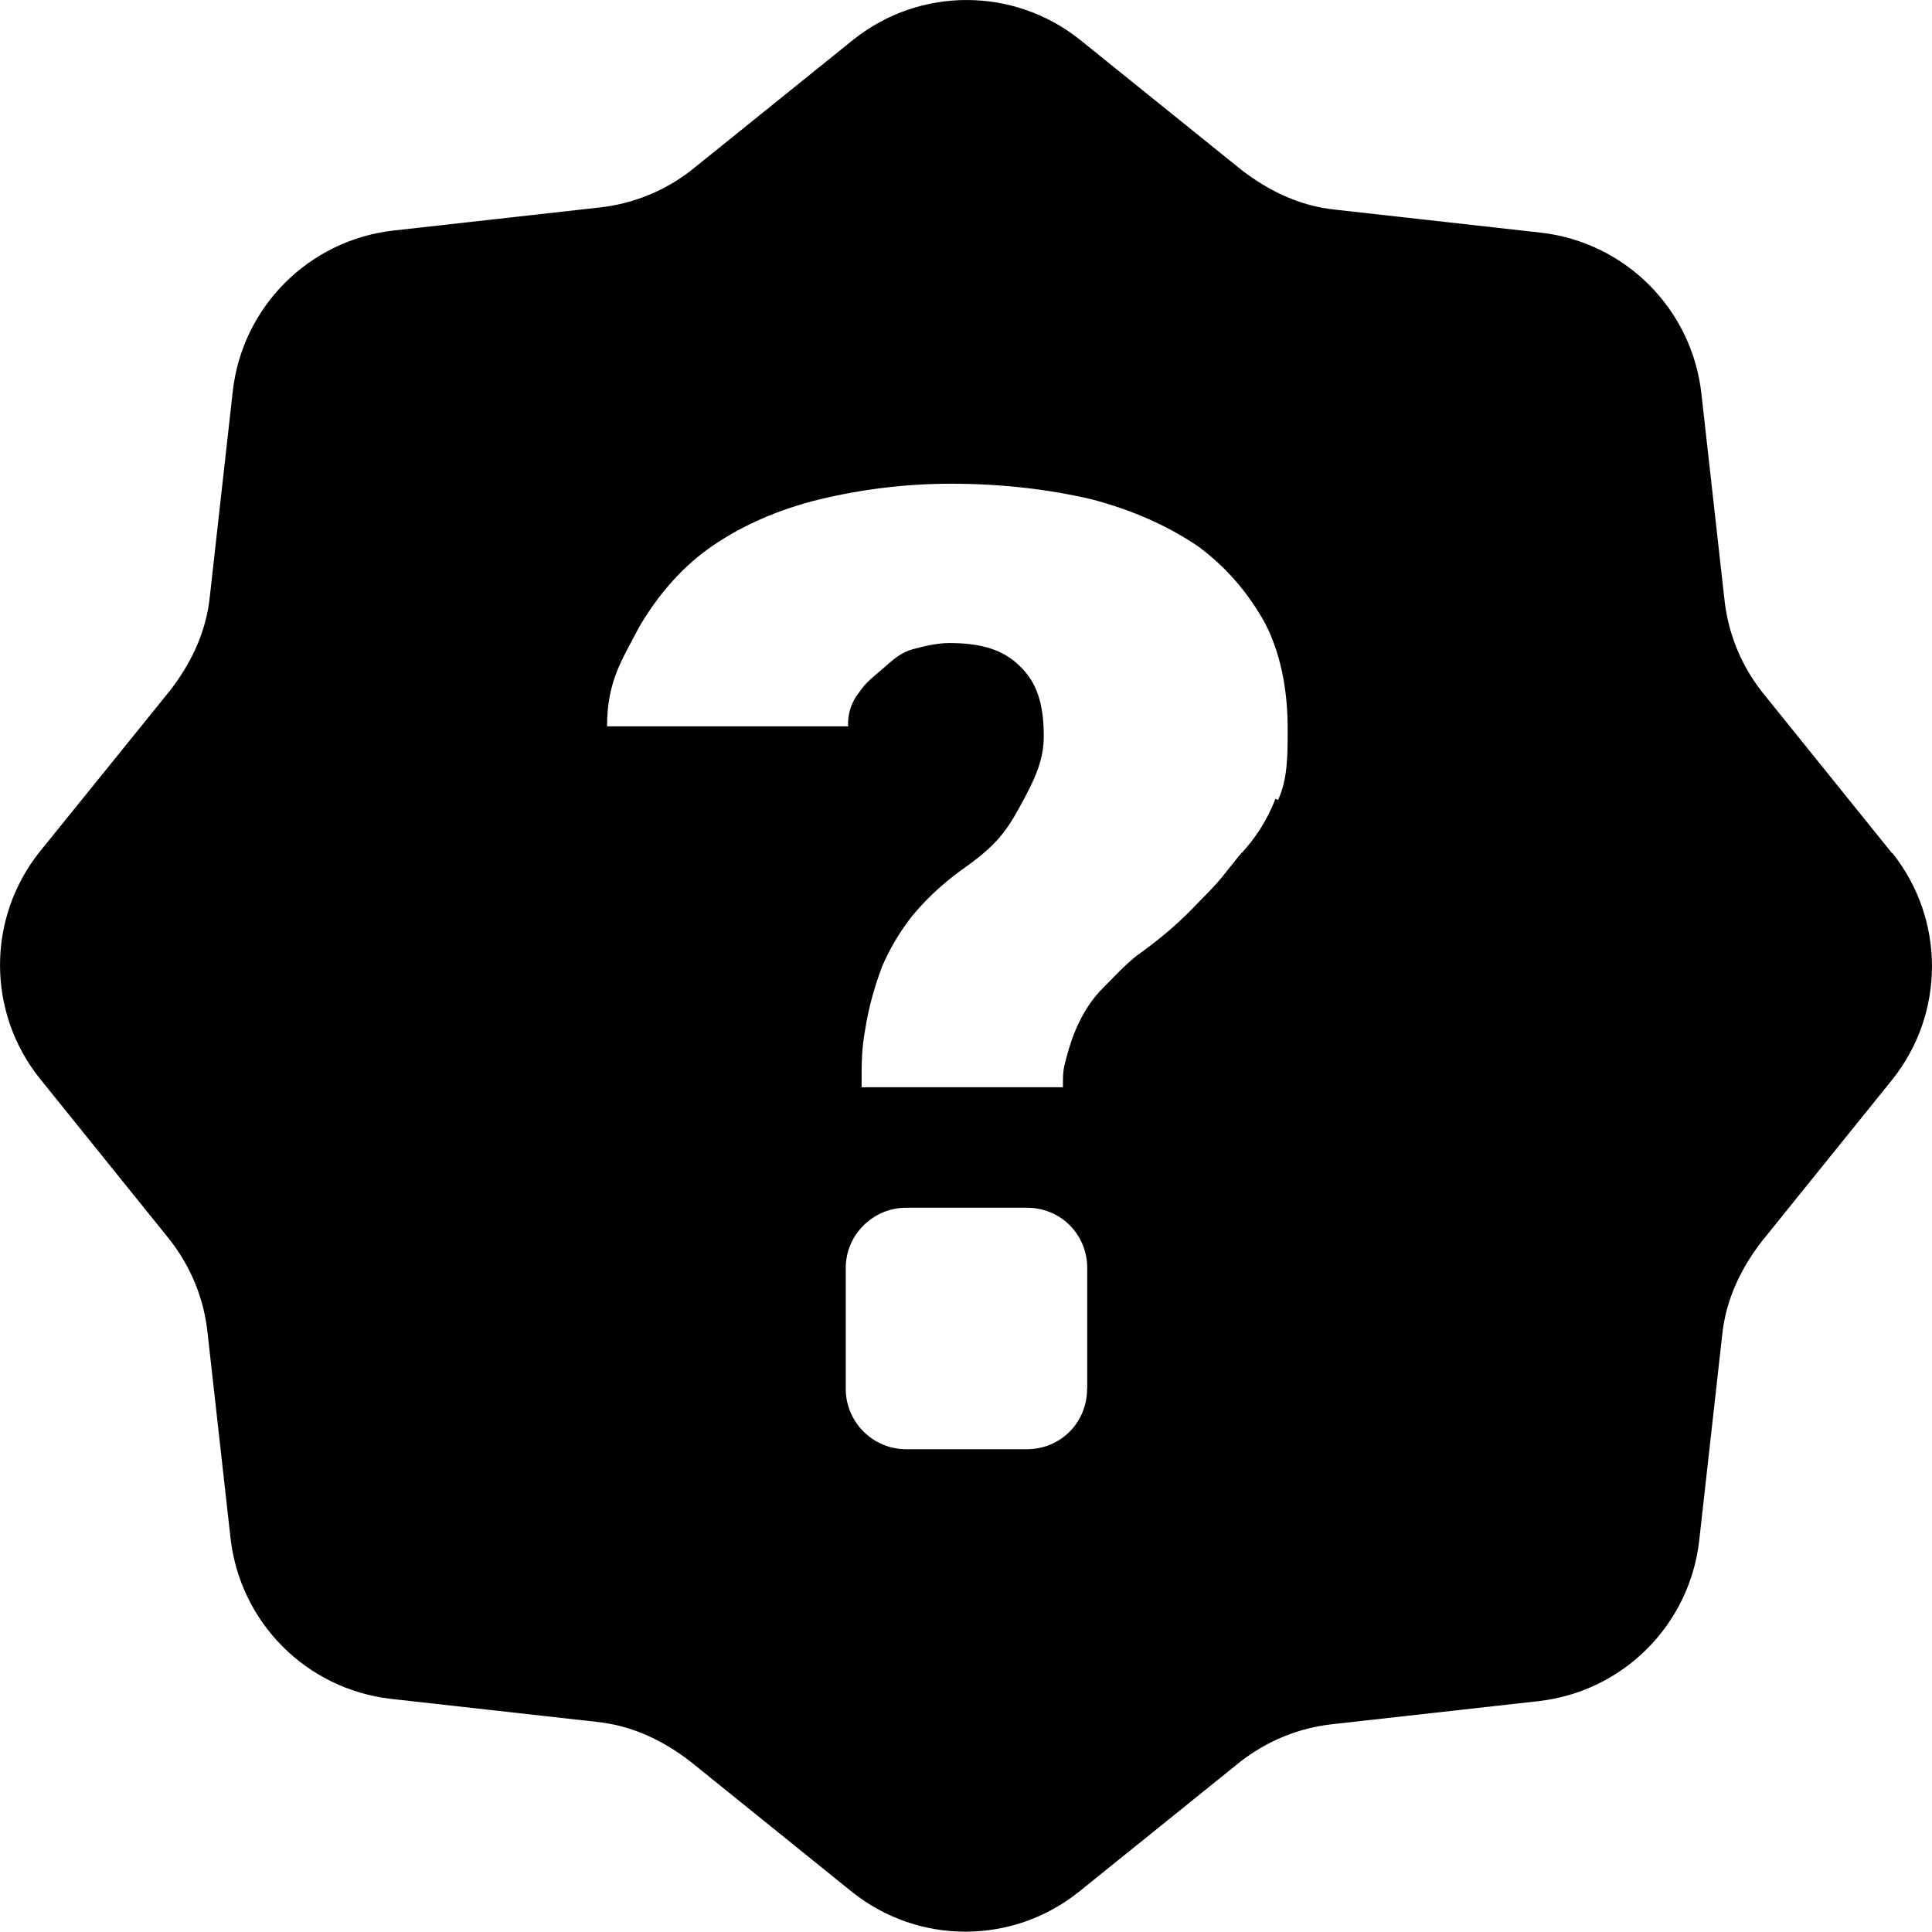
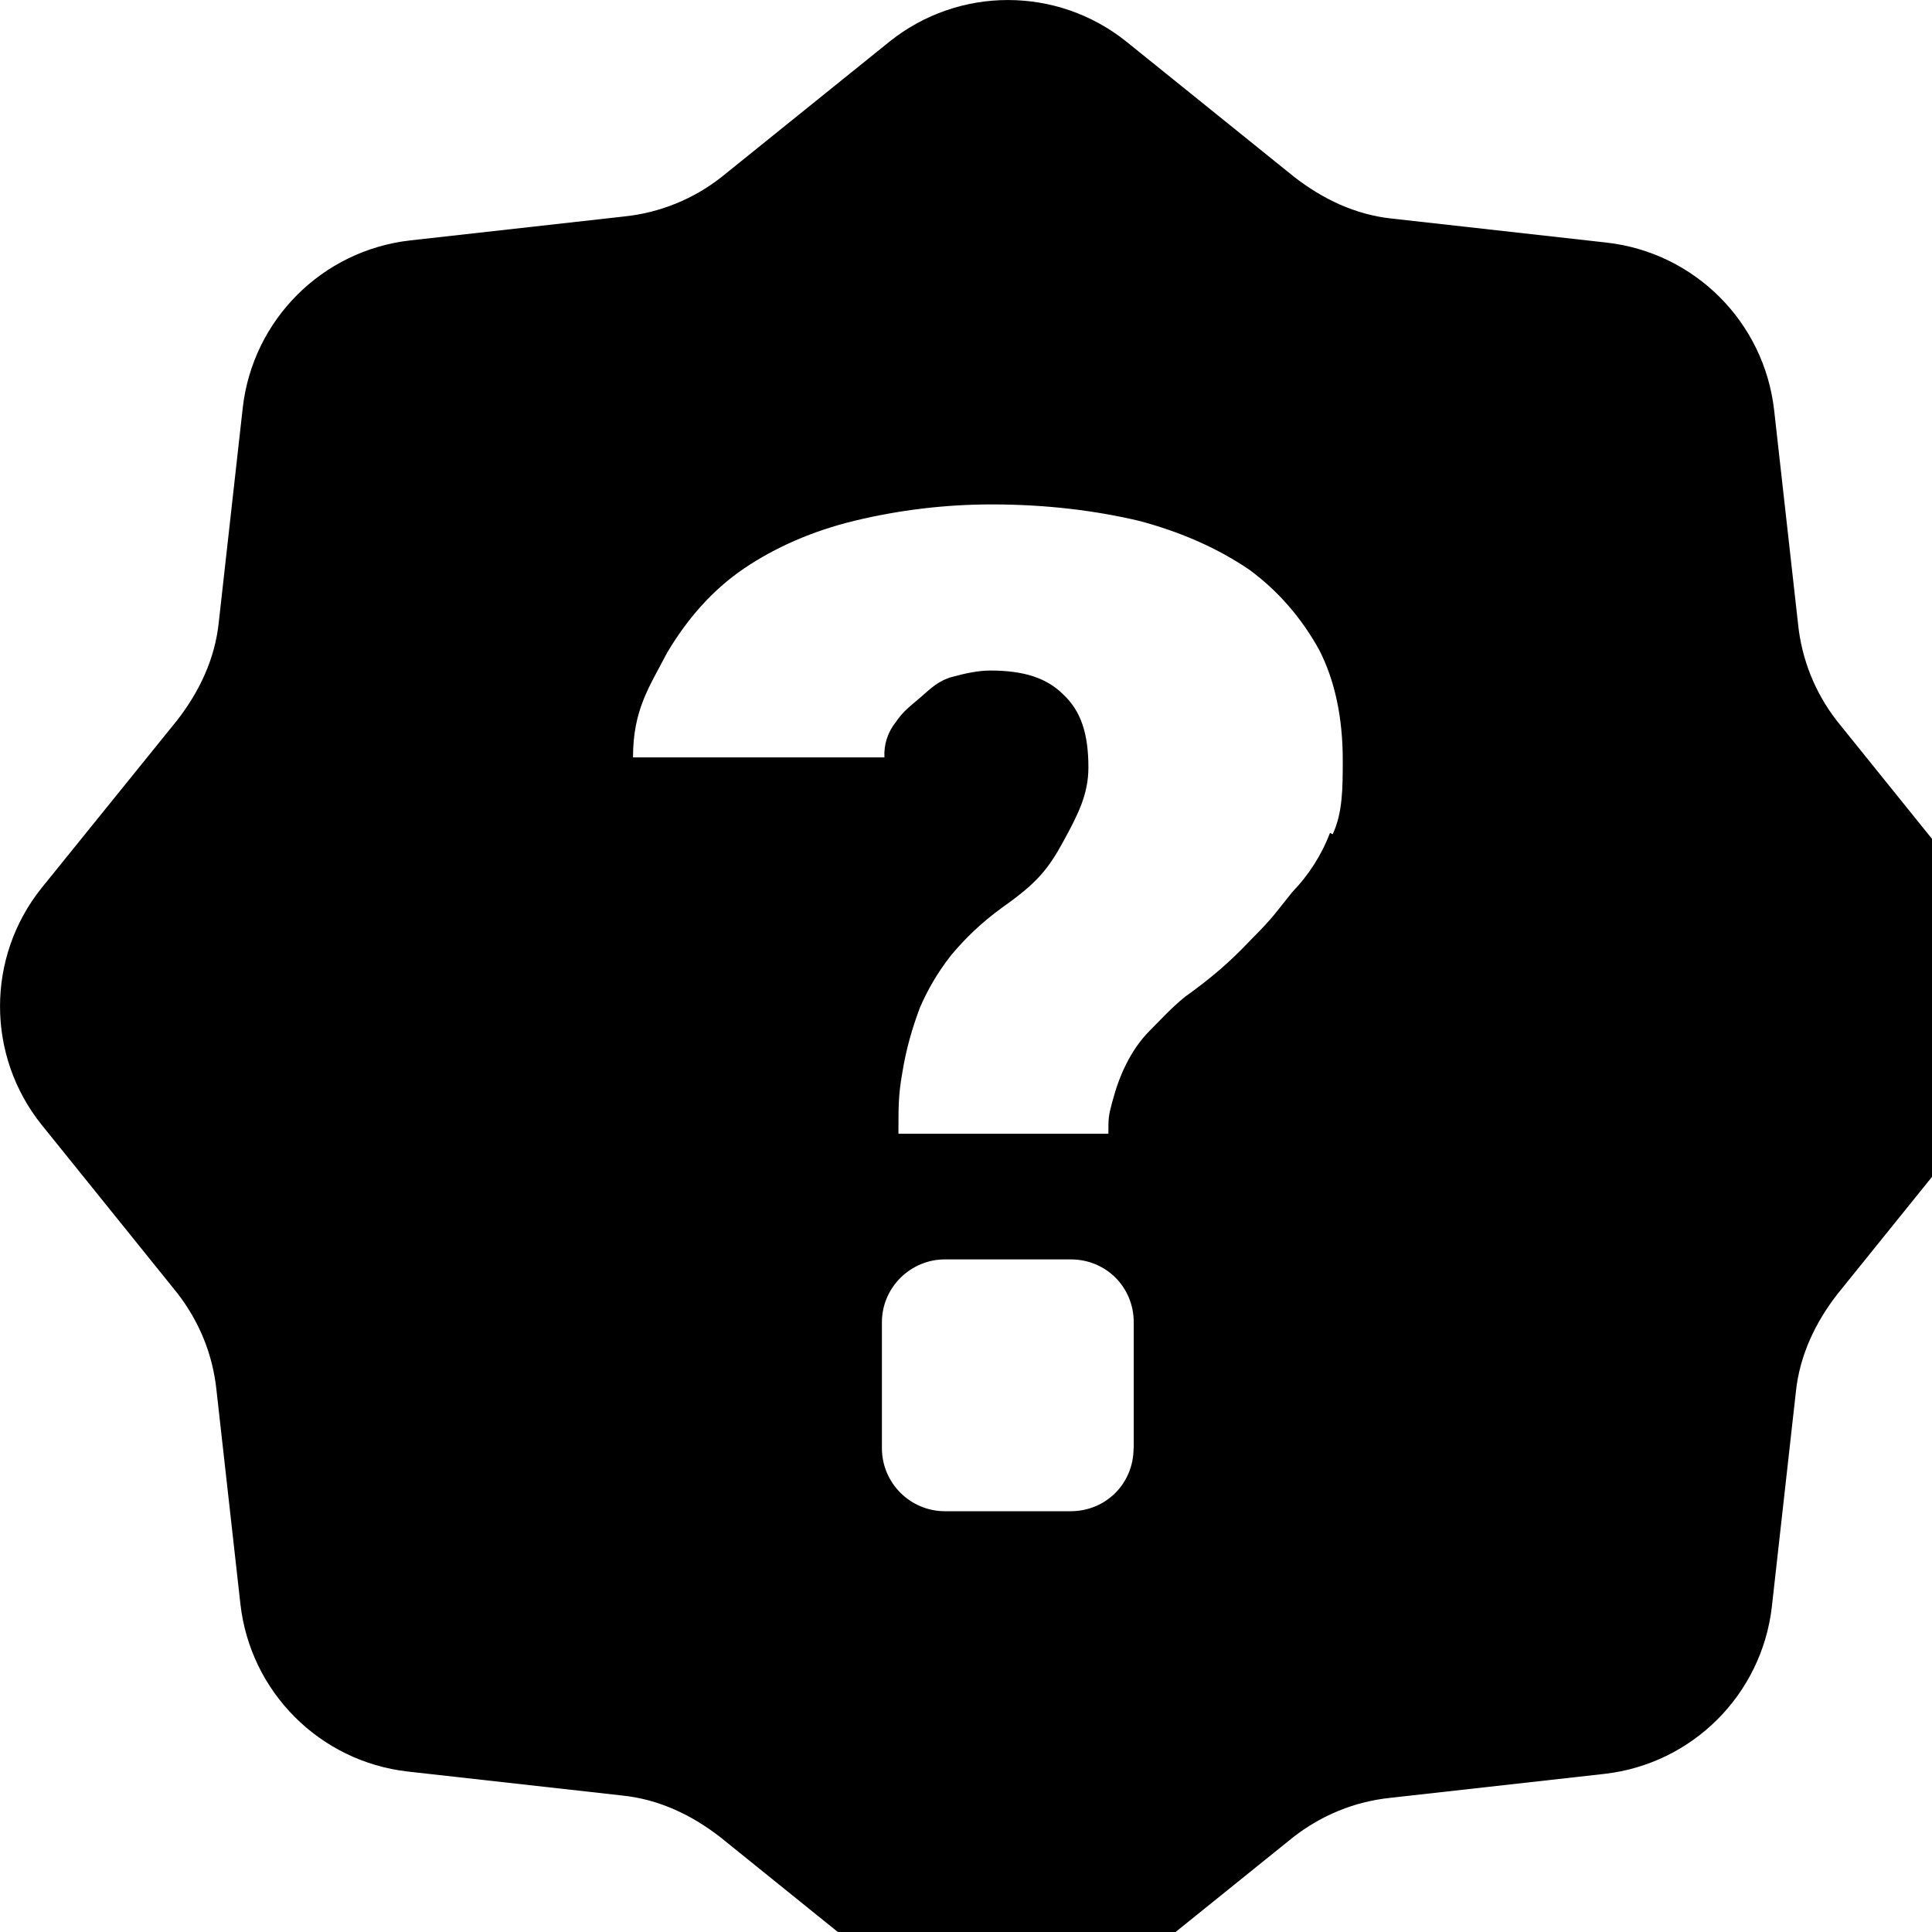
- <svg xmlns="http://www.w3.org/2000/svg" width="24" height="24" viewbox="0 0 24 24">
+ <svg xmlns="http://www.w3.org/2000/svg" viewbox="0 0 24 24">
  <path d="M23.503 10.598l-1.62-2.01a2.25 2.25 0 0 1-.463-1.155l-.285-2.547A2.265 2.265 0 0 0 19.14 2.89l-2.548-.285c-.45-.045-.84-.239-1.17-.494L13.416.494a2.256 2.256 0 0 0-2.817 0l-2.01 1.62a2.25 2.25 0 0 1-1.155.465l-2.547.285a2.264 2.264 0 0 0-1.995 1.993l-.285 2.549c-.045.45-.238.84-.493 1.17L.494 10.58a2.256 2.256 0 0 0 0 2.817l1.62 2.01c.255.33.42.72.465 1.155l.285 2.547a2.264 2.264 0 0 0 1.993 1.995l2.549.285c.45.045.84.238 1.17.493l2.008 1.62a2.255 2.255 0 0 0 2.817 0l2.01-1.62c.33-.255.72-.42 1.155-.465l2.547-.285a2.264 2.264 0 0 0 1.995-1.993l.285-2.549c.045-.45.238-.84.493-1.17l1.62-2.008a2.256 2.256 0 0 0 0-2.817l-.003.002zm-9.999 6.655c0 .42-.33.75-.75.75h-1.498a.752.752 0 0 1-.75-.75v-1.5c0-.42.345-.75.75-.75h1.5c.42 0 .75.33.75.75v1.5h-.002zm2.34-7.33a2.09 2.09 0 0 1-.45.705c-.195.24-.21.285-.495.57-.24.255-.465.45-.78.675-.165.133-.3.283-.42.403-.12.12-.21.255-.285.405-.075.15-.12.285-.165.45-.045.165-.045.195-.045.375h-2.501c0-.33 0-.465.045-.72.045-.285.12-.54.21-.78.09-.21.21-.42.375-.63.165-.195.345-.375.613-.57.405-.285.54-.45.72-.78.18-.328.3-.568.3-.883 0-.405-.09-.675-.3-.87-.195-.195-.465-.285-.87-.285-.135 0-.285.03-.45.075-.165.045-.255.135-.375.24-.12.105-.21.165-.3.3a.615.615 0 0 0-.135.42H7.541c0-.57.195-.84.405-1.245.24-.405.54-.749.915-1.004s.823-.45 1.318-.57a6.978 6.978 0 0 1 1.635-.195c.658 0 1.243.075 1.752.195.51.135.945.33 1.32.585.345.255.615.57.825.945.195.375.285.825.285 1.32 0 .33 0 .629-.12.884l-.03-.015h-.002z" />
</svg>
